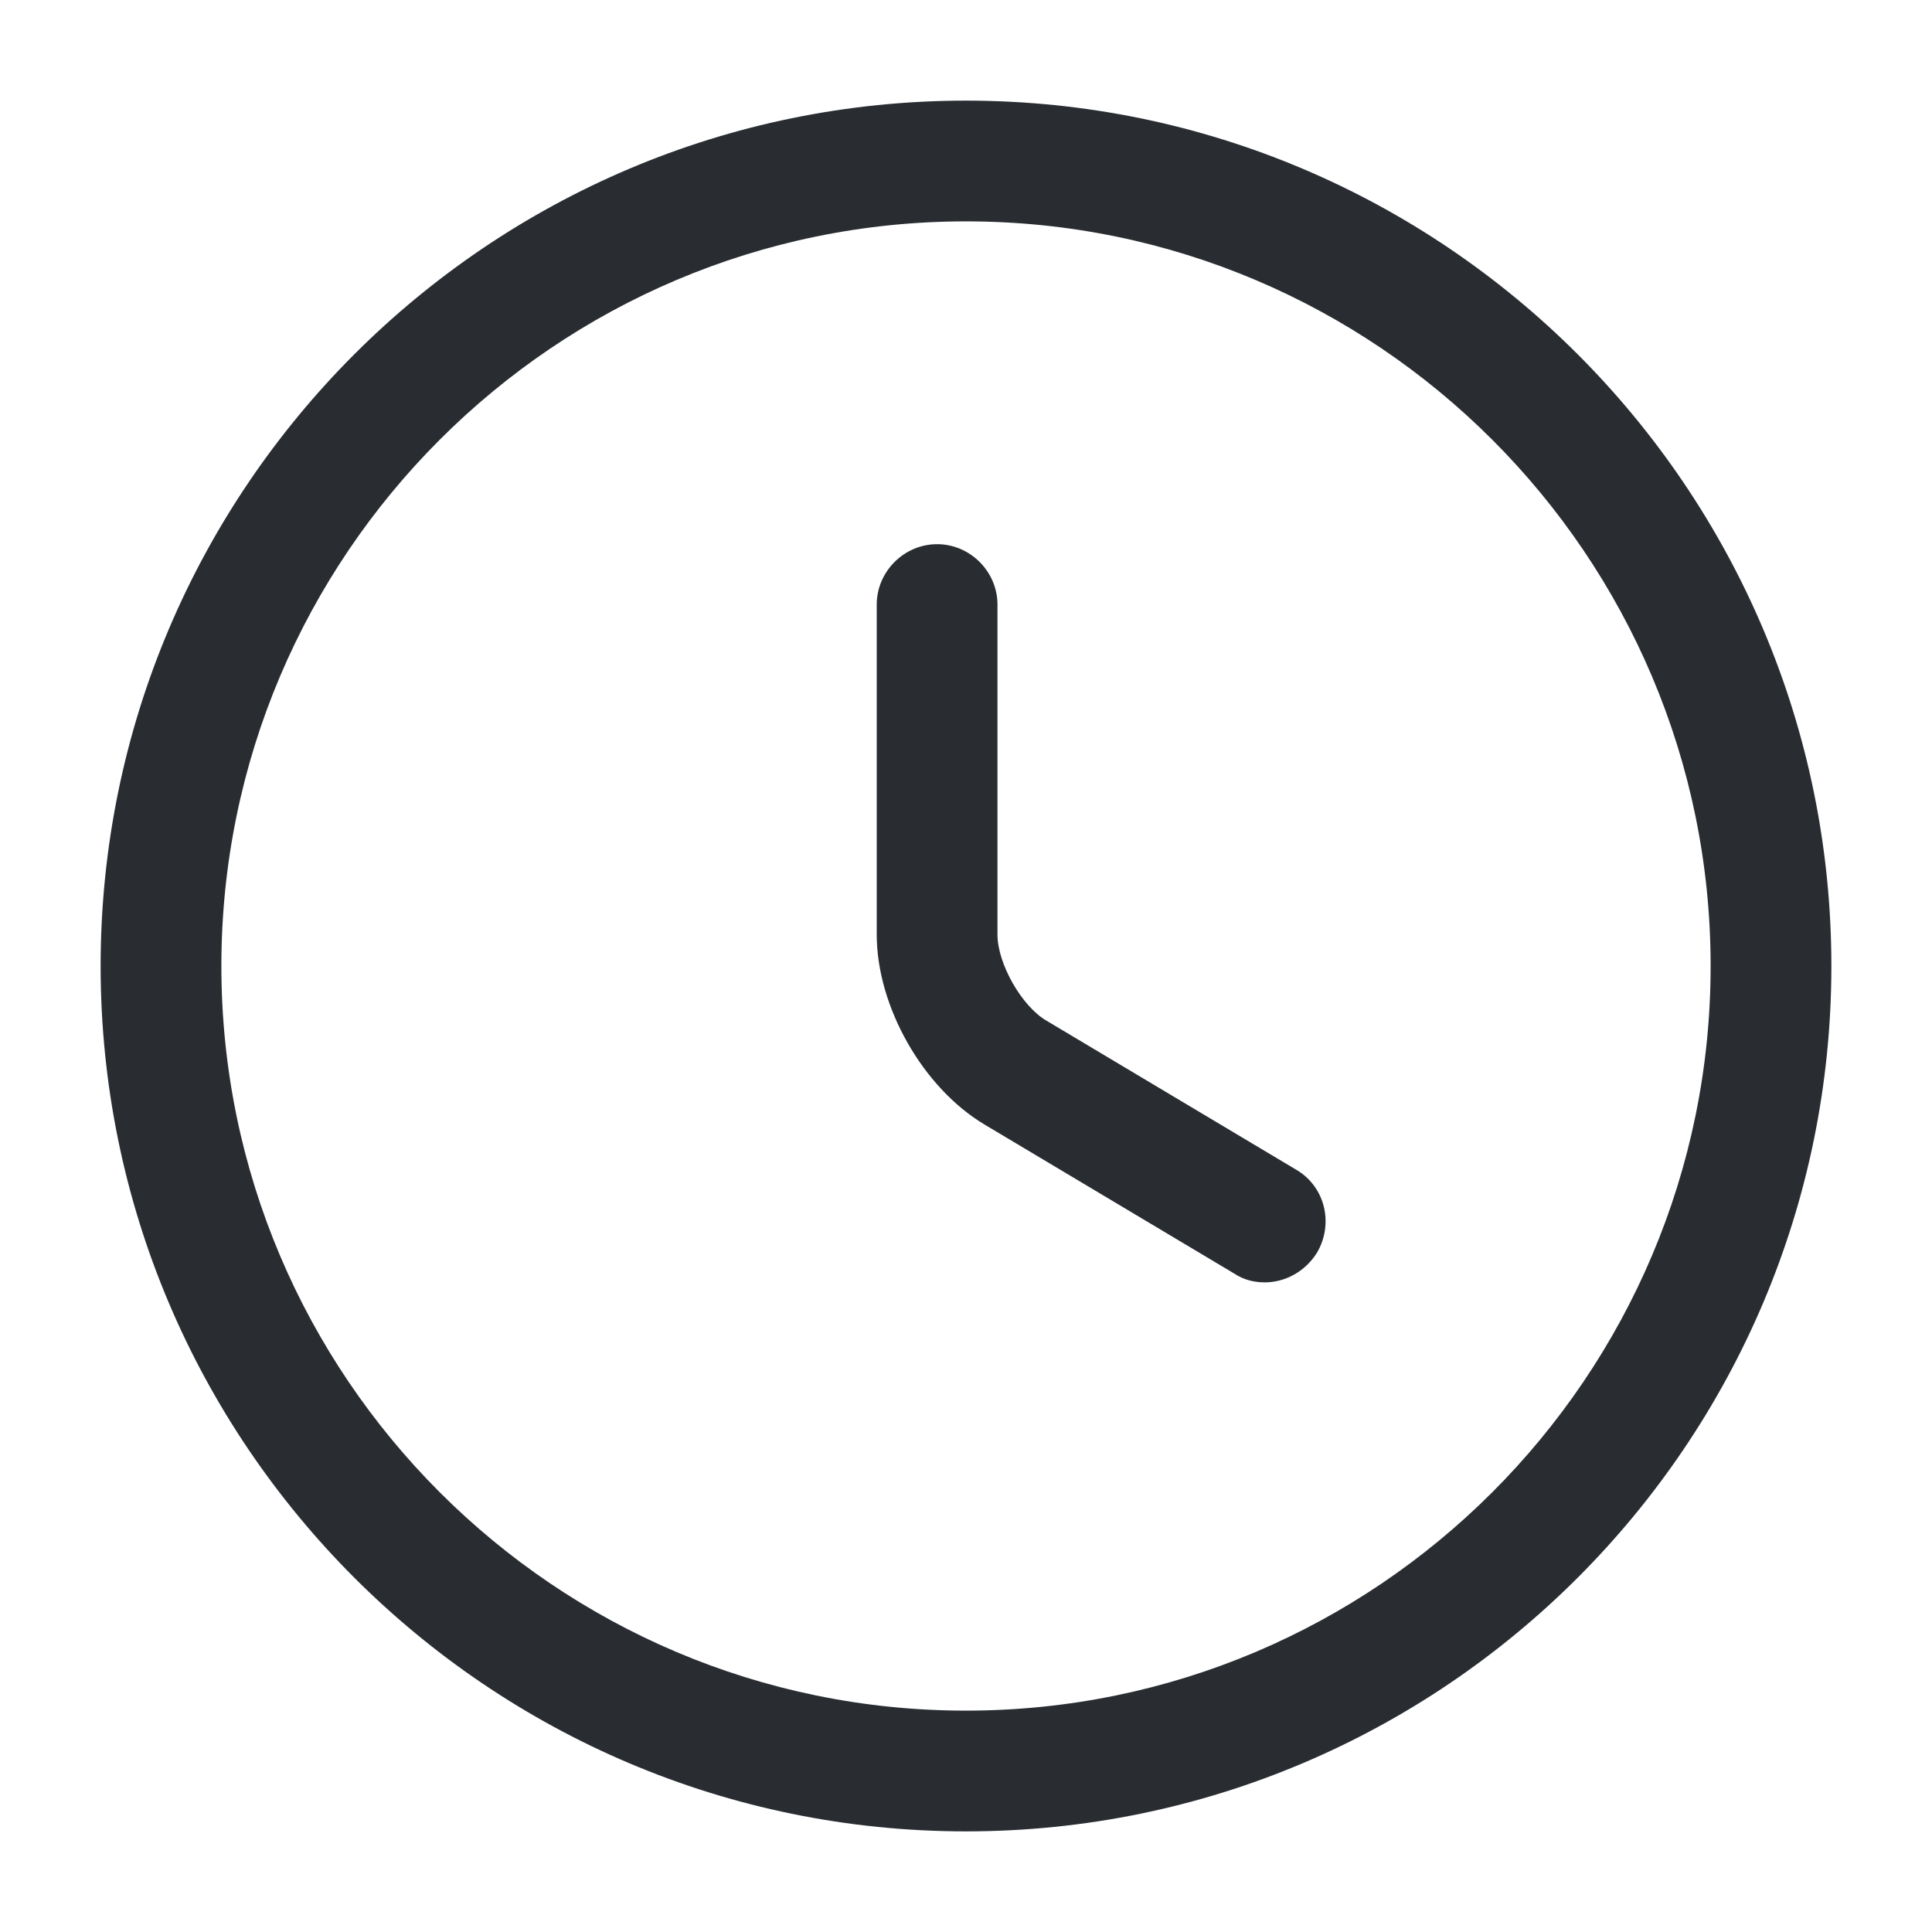
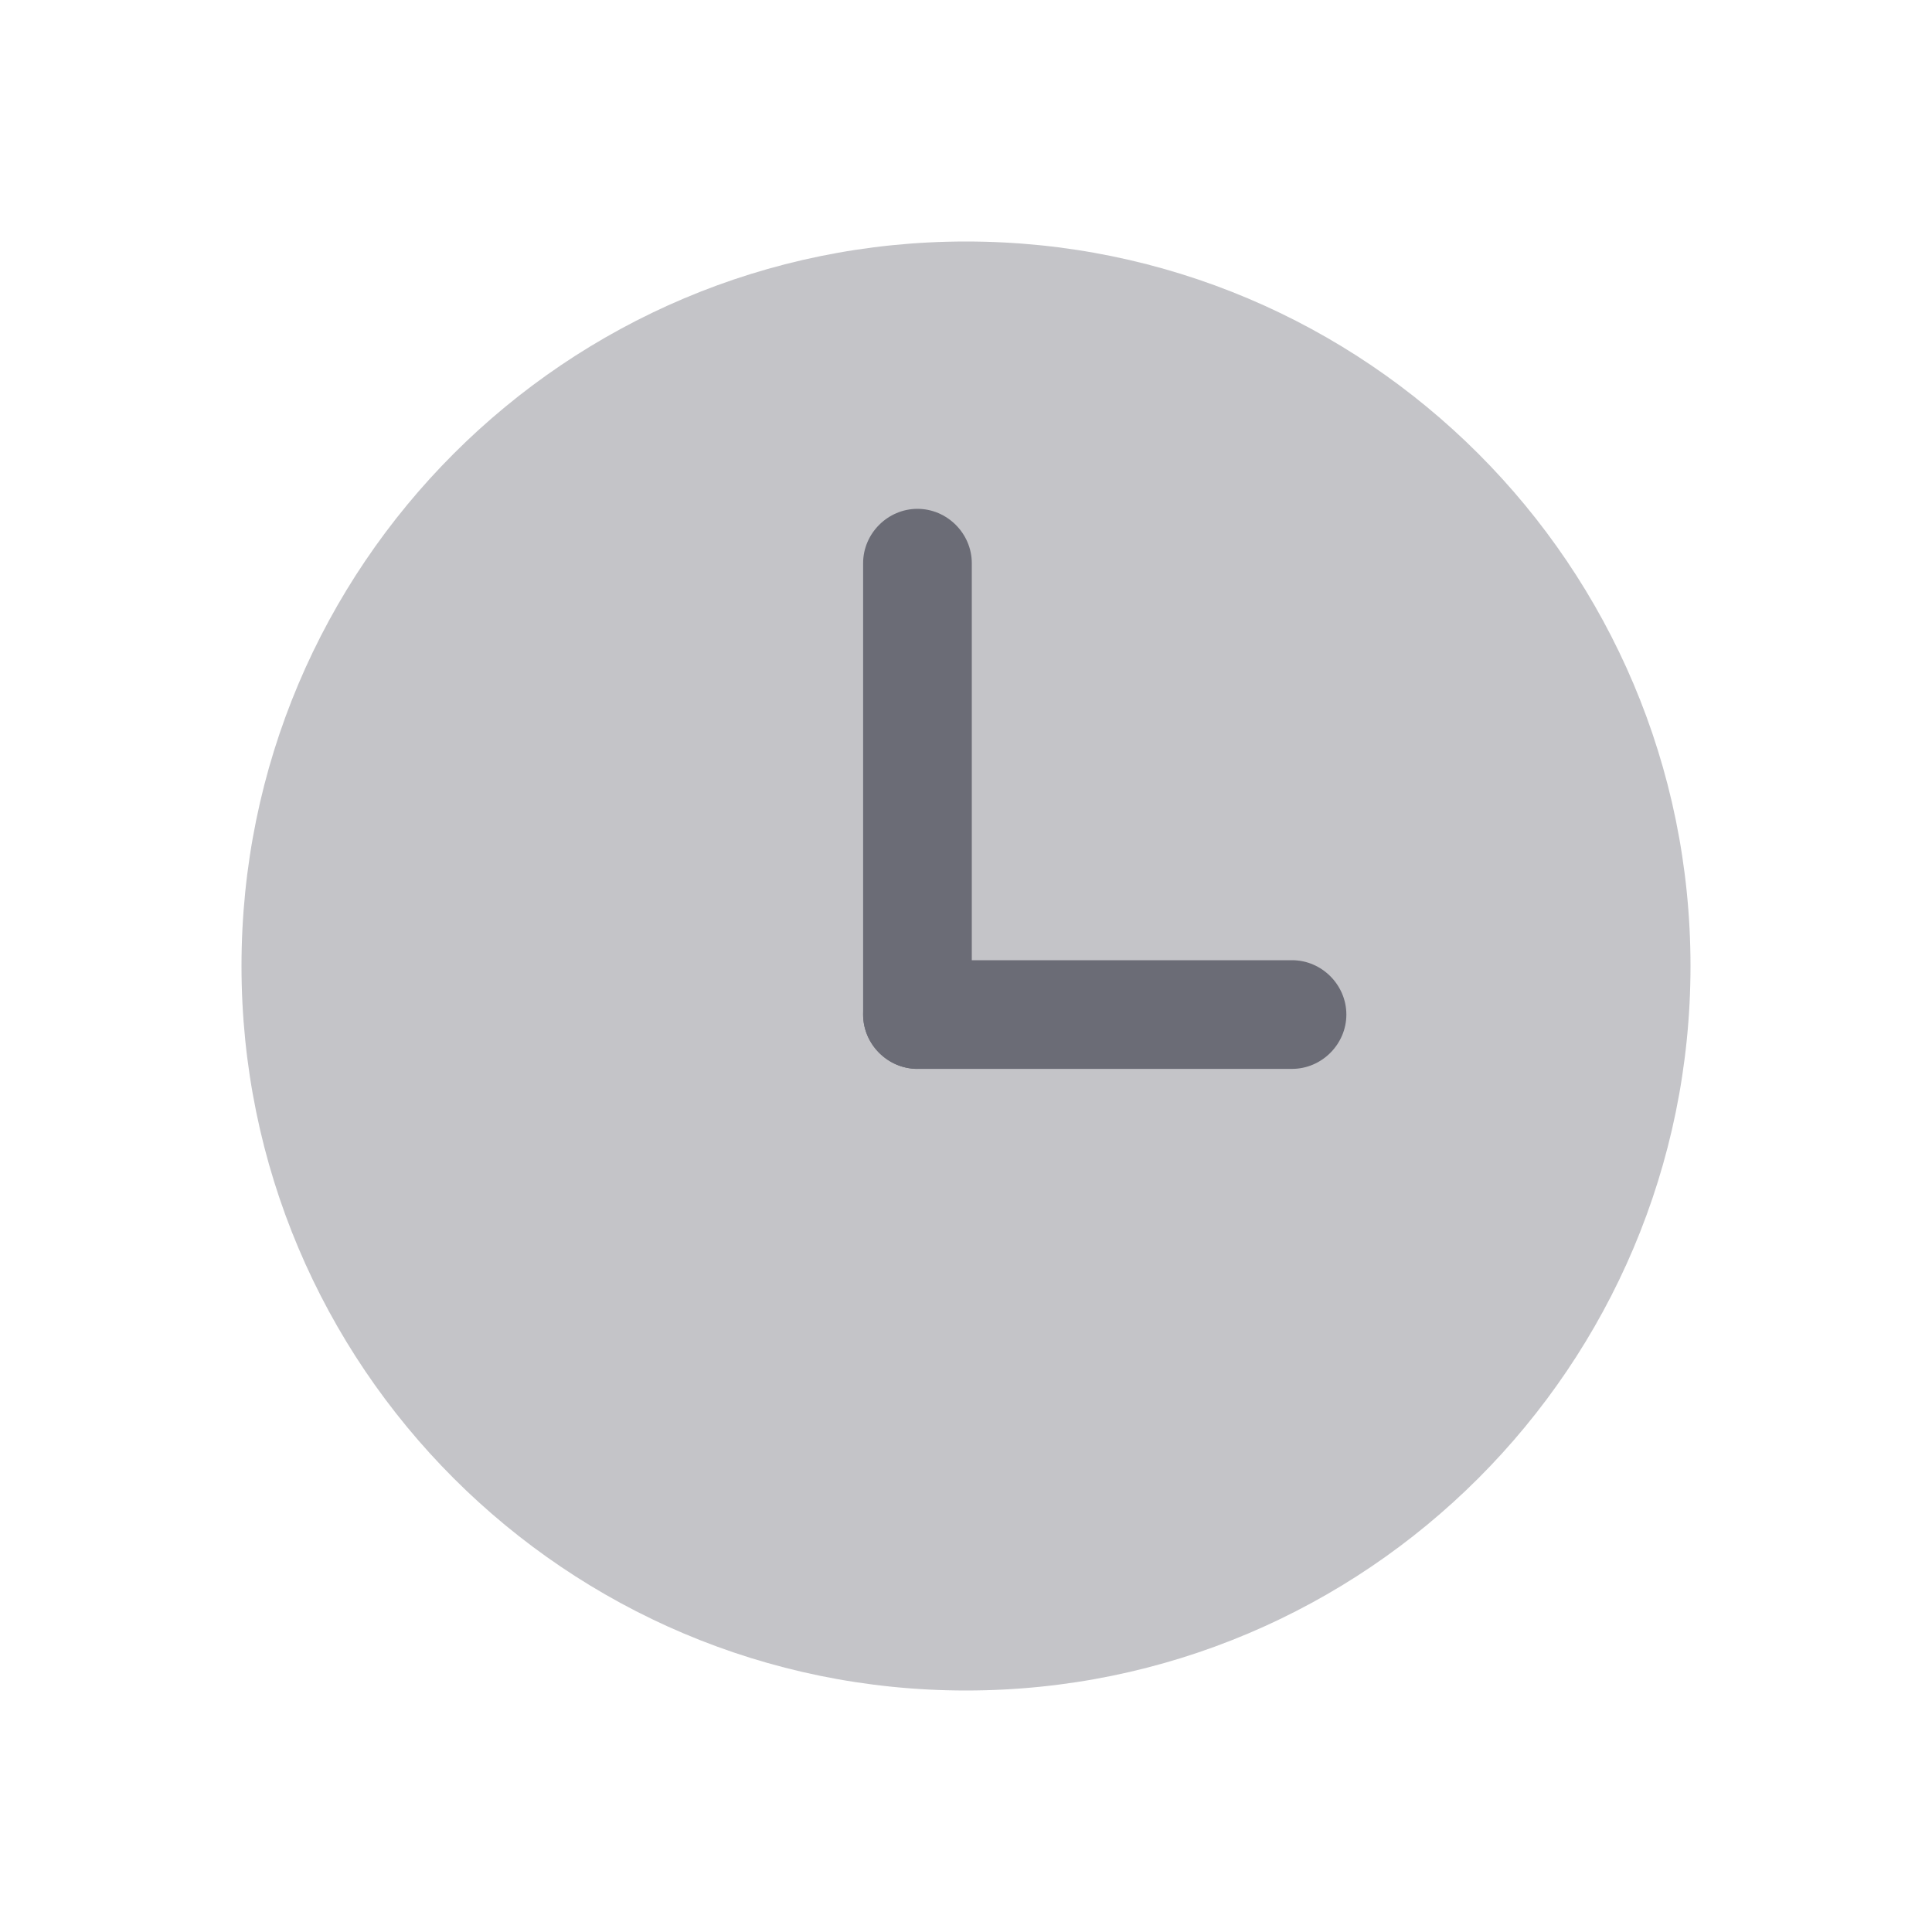
<svg xmlns="http://www.w3.org/2000/svg" width="24" height="24" viewBox="0 0 24 24" fill="none">
-   <path d="M12 22.75C6.07 22.75 1.25 17.93 1.25 12C1.25 6.07 6.07 1.25 12 1.25C17.93 1.25 22.75 6.07 22.75 12C22.75 17.93 17.93 22.75 12 22.75ZM12 2.75C6.9 2.75 2.75 6.9 2.75 12C2.75 17.1 6.9 21.25 12 21.25C17.1 21.25 21.25 17.1 21.25 12C21.25 6.9 17.1 2.75 12 2.75Z" fill="#292D32" />
-   <path d="M15.711 15.93C15.581 15.93 15.451 15.9 15.331 15.82L12.231 13.97C11.461 13.51 10.891 12.5 10.891 11.61V7.51C10.891 7.1 11.231 6.76 11.641 6.76C12.051 6.76 12.391 7.1 12.391 7.51V11.61C12.391 11.97 12.691 12.5 13.001 12.68L16.101 14.53C16.461 14.74 16.571 15.2 16.361 15.56C16.211 15.8 15.961 15.93 15.711 15.93Z" fill="#292D32" />
+   <path d="M16.05 13.278H11.397C11.028 13.278 10.722 12.972 10.722 12.603C10.722 12.234 11.028 11.928 11.397 11.928H16.05C16.419 11.928 16.725 12.234 16.725 12.603C16.725 12.972 16.419 13.278 16.05 13.278Z" fill="#6B6C76" />
+   <g opacity="0.4">
+     <path d="M12 21C16.971 21 21 16.971 21 12C21 7.029 16.971 3 12 3C7.029 3 3 7.029 3 12C3 16.971 7.029 21 12 21Z" fill="#6B6C76" />
+   </g>
+   <path d="M11.397 13.278C11.028 13.278 10.722 12.972 10.722 12.603V6.996C10.722 6.627 11.028 6.321 11.397 6.321C11.766 6.321 12.072 6.627 12.072 6.996V12.594C12.072 12.963 11.766 13.269 11.397 13.269V13.278Z" fill="#6B6C76" />
</svg>
